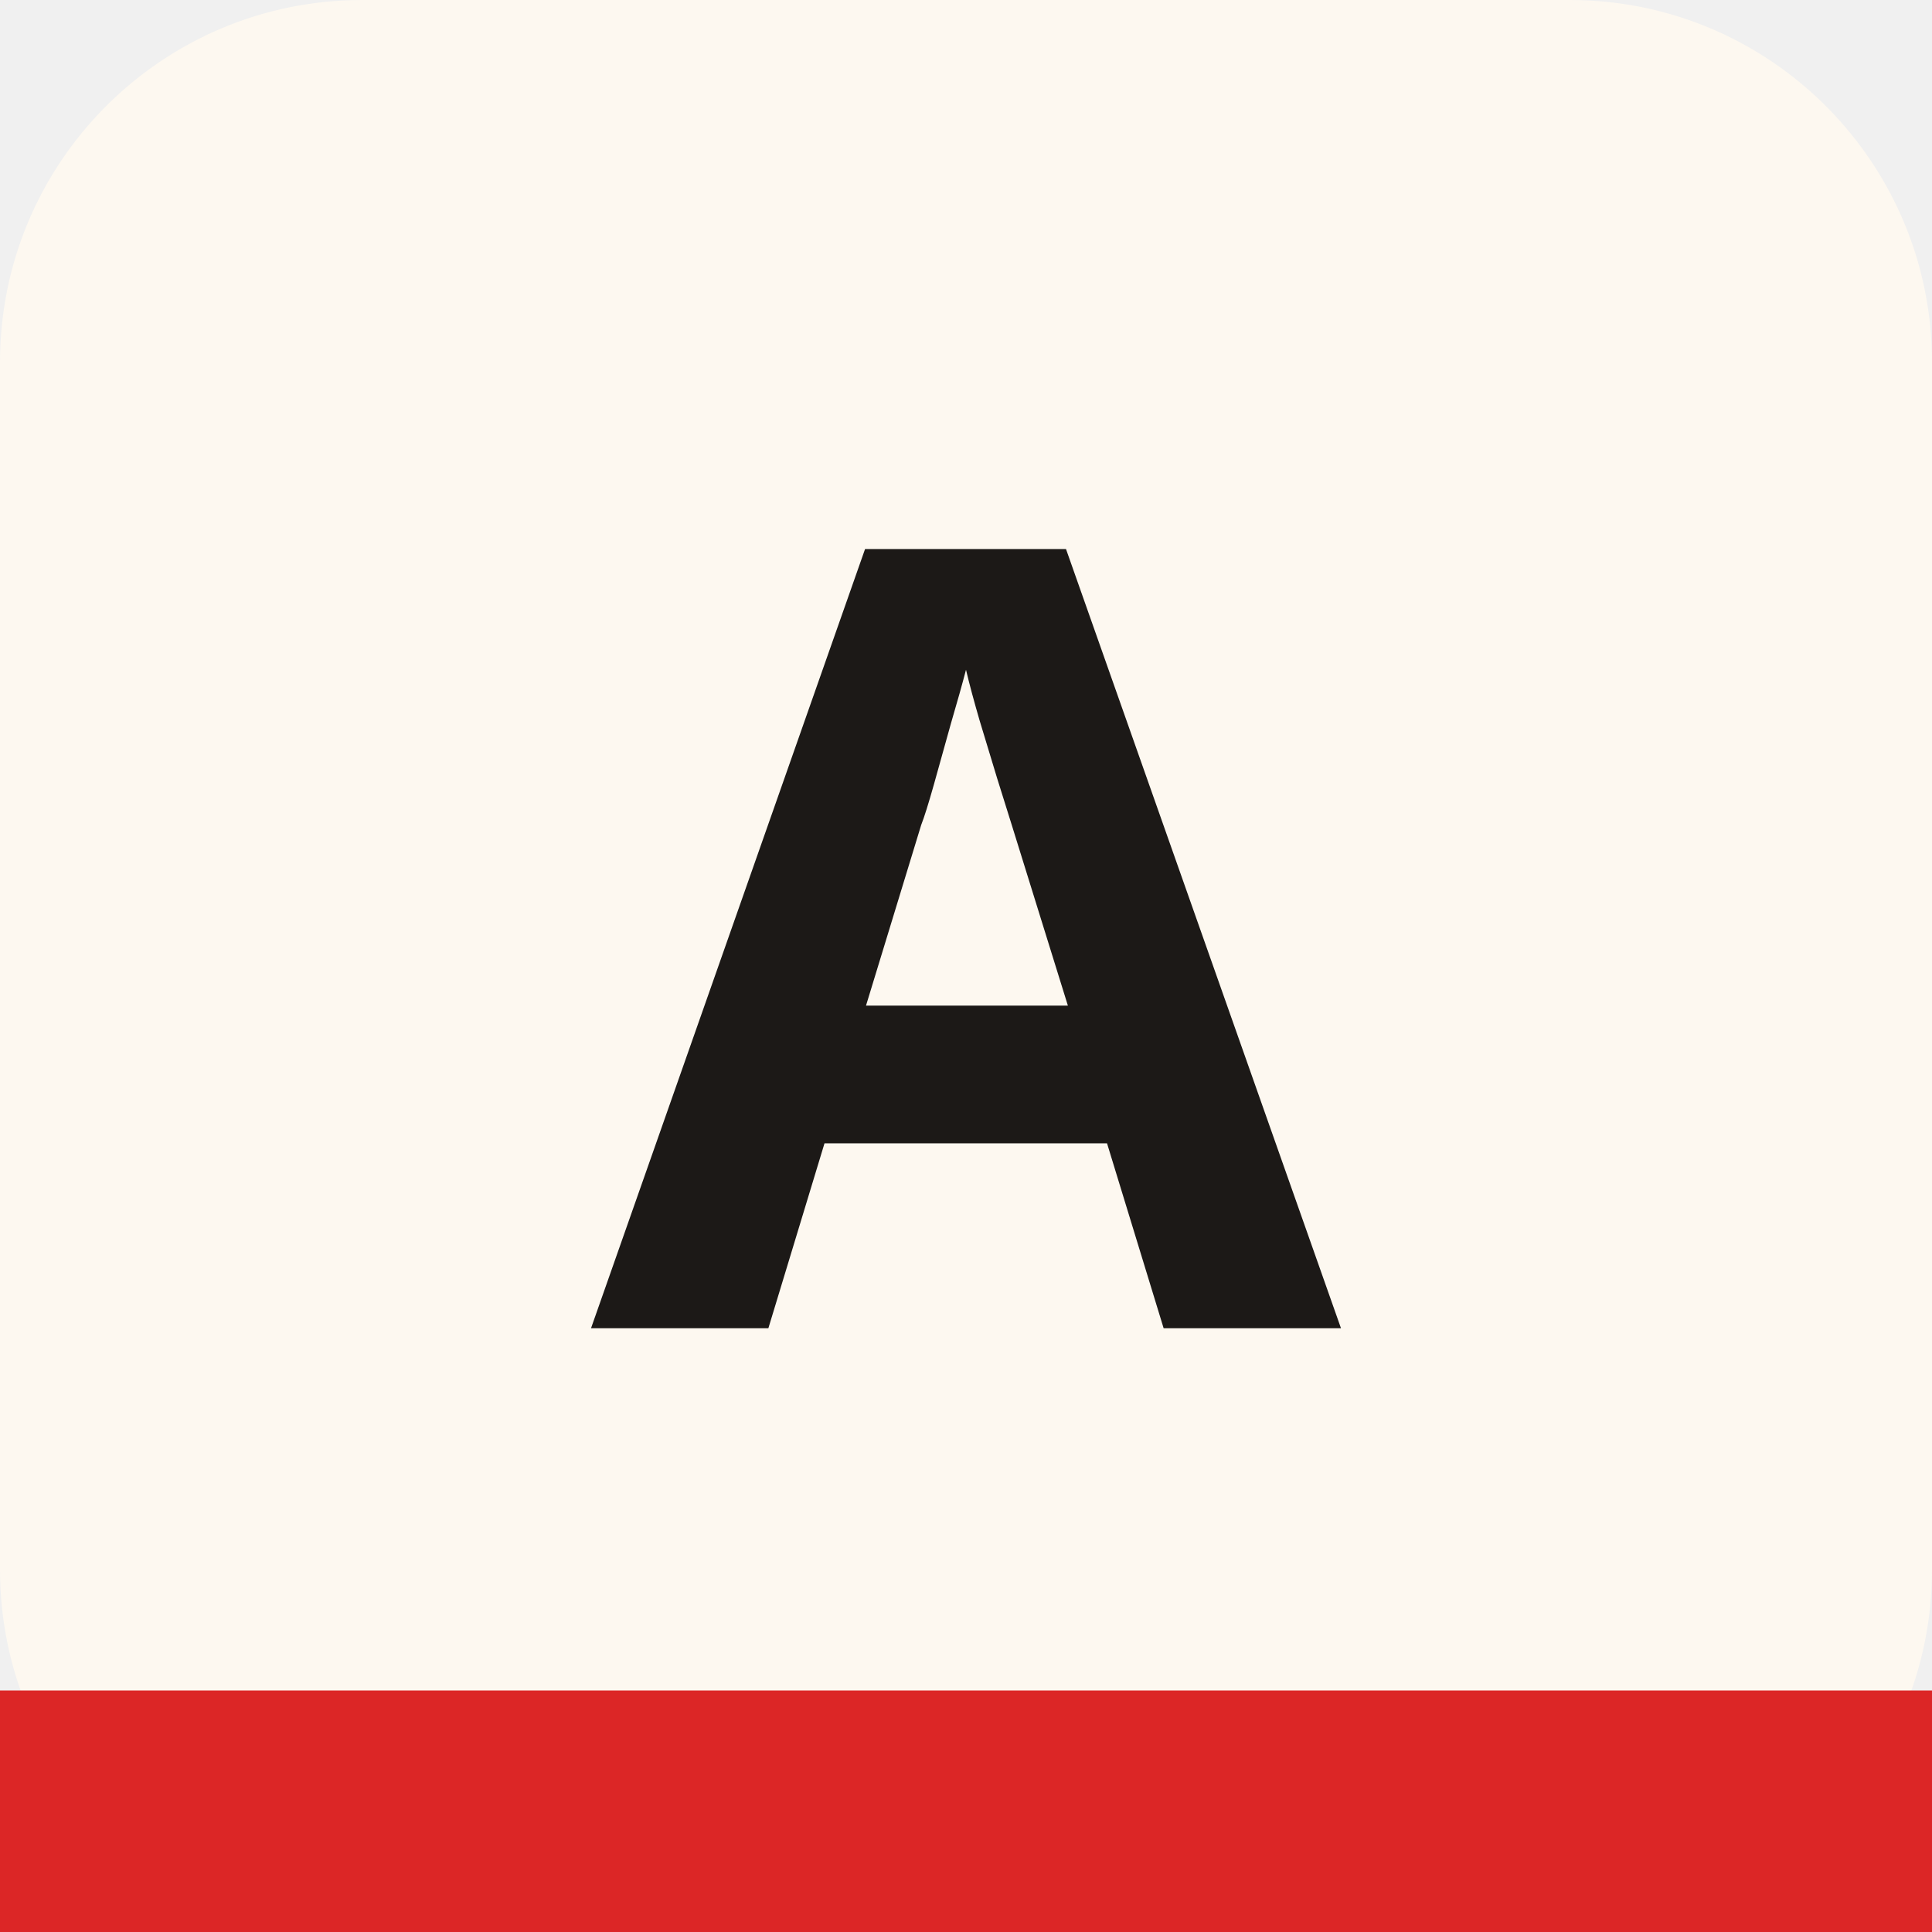
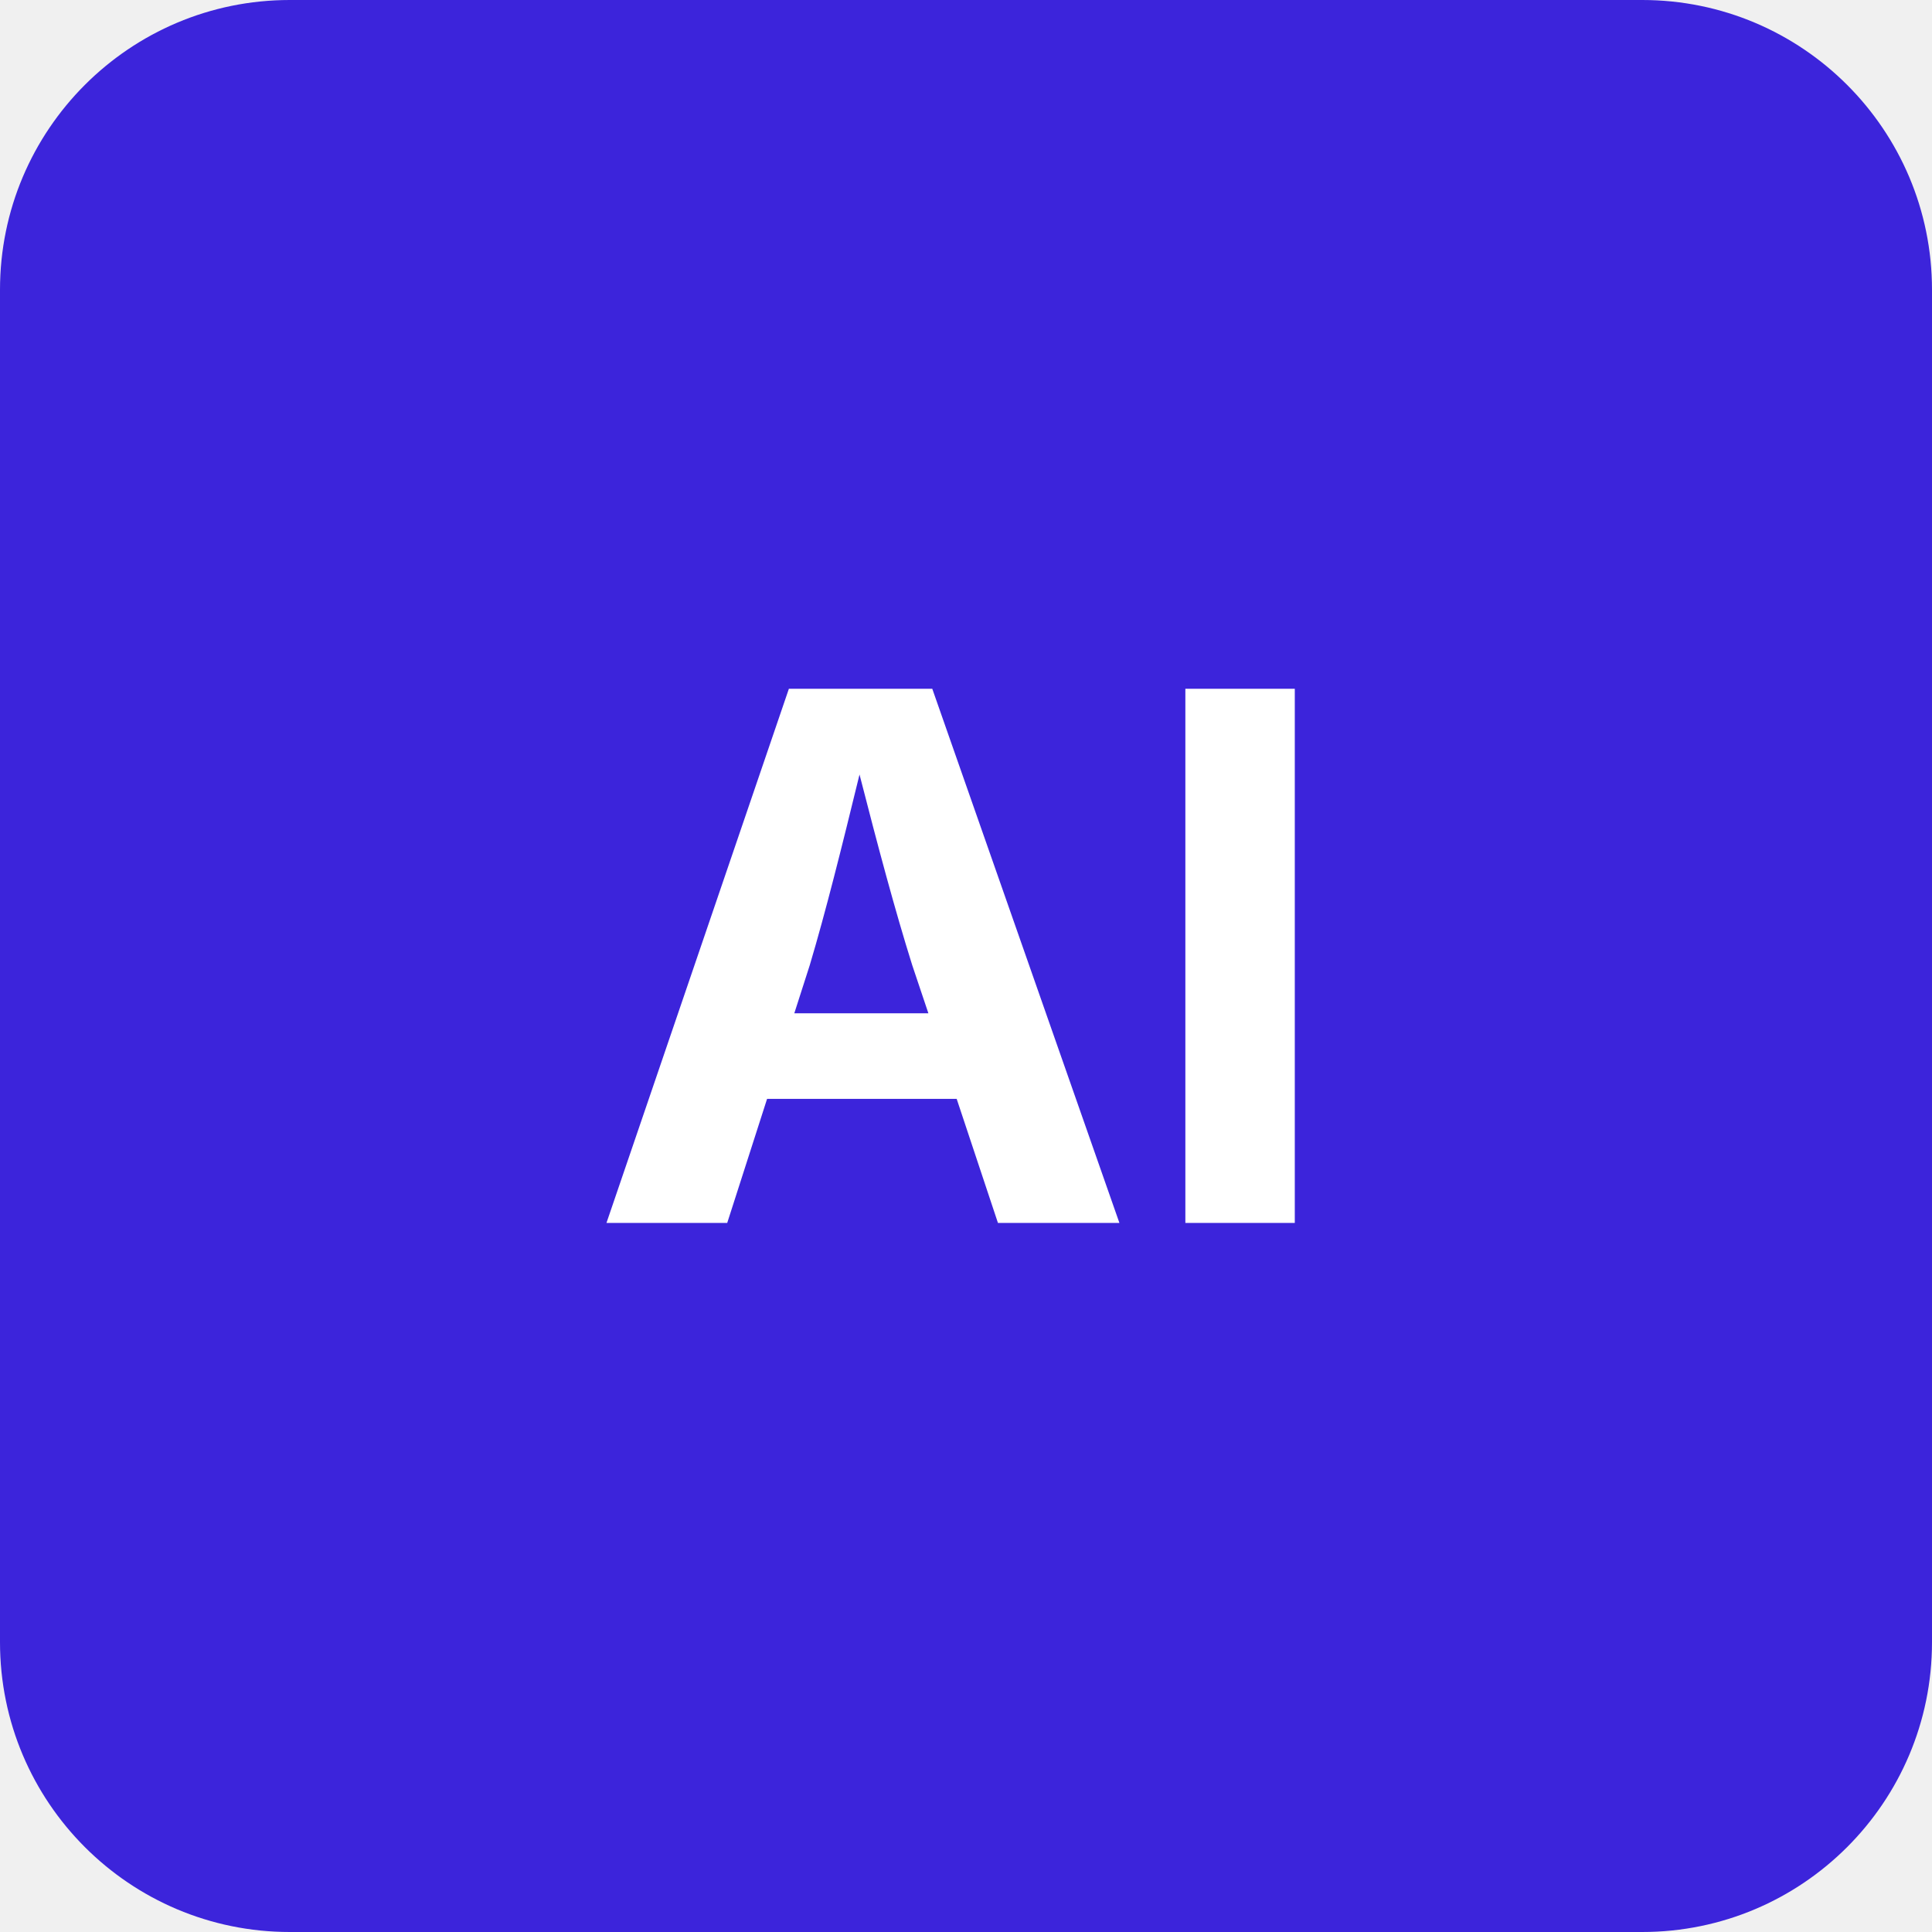
- <svg xmlns="http://www.w3.org/2000/svg" viewBox="0 0 64 64" width="64" height="64">
-   <rect width="64" height="64" rx="12" fill="#fdf8f0" />
-   <rect x="0" y="56" width="64" height="8" fill="#dc2626" />
-   <text x="32" y="44" font-family="Playfair Display, system-ui, sans-serif" font-size="36" font-weight="700" fill="#1c1917" text-anchor="middle" letter-spacing="-1">A</text>
+ <svg xmlns="http://www.w3.org/2000/svg" viewBox="0 0 256 256" width="256" height="256">
+   <rect width="256" height="256" rx="38.4" ry="38.4" fill="#3c24db" />
+   <text x="128" y="162.048" font-family="'Public Sans', system-ui, -apple-system, sans-serif" font-size="97.28" font-weight="700" text-anchor="middle" fill="#ffffff">AI</text>
</svg>
